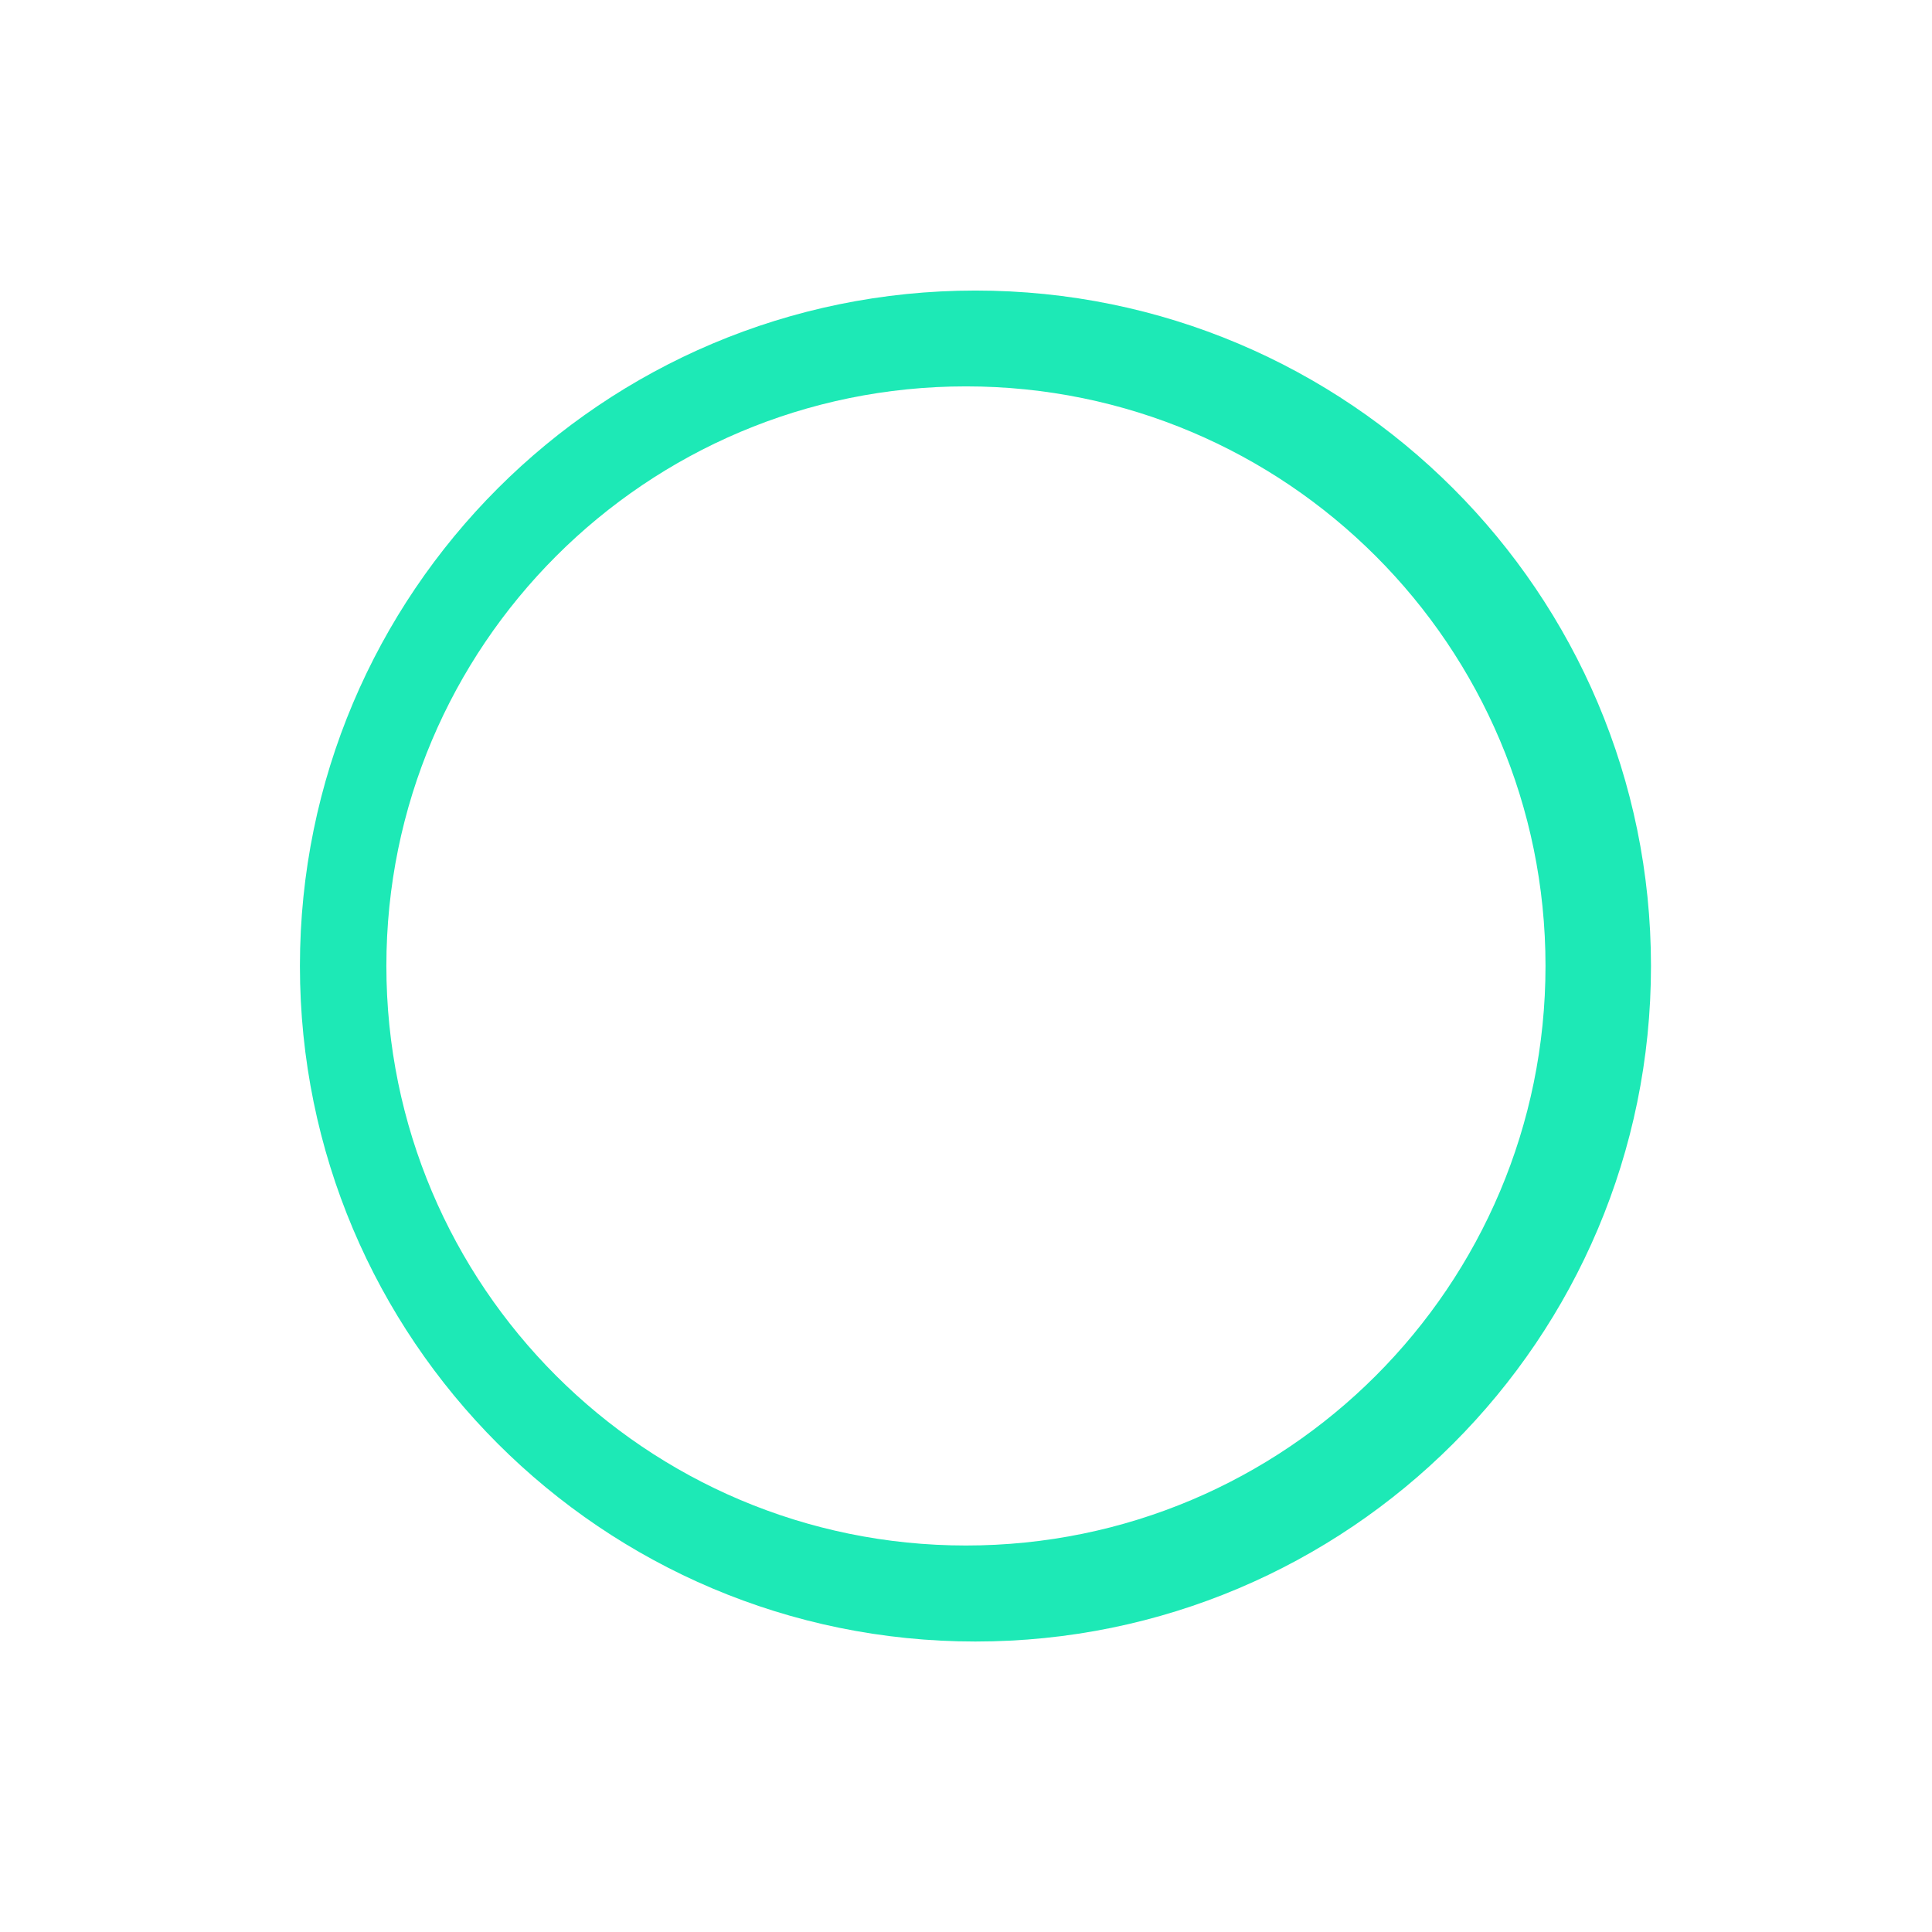
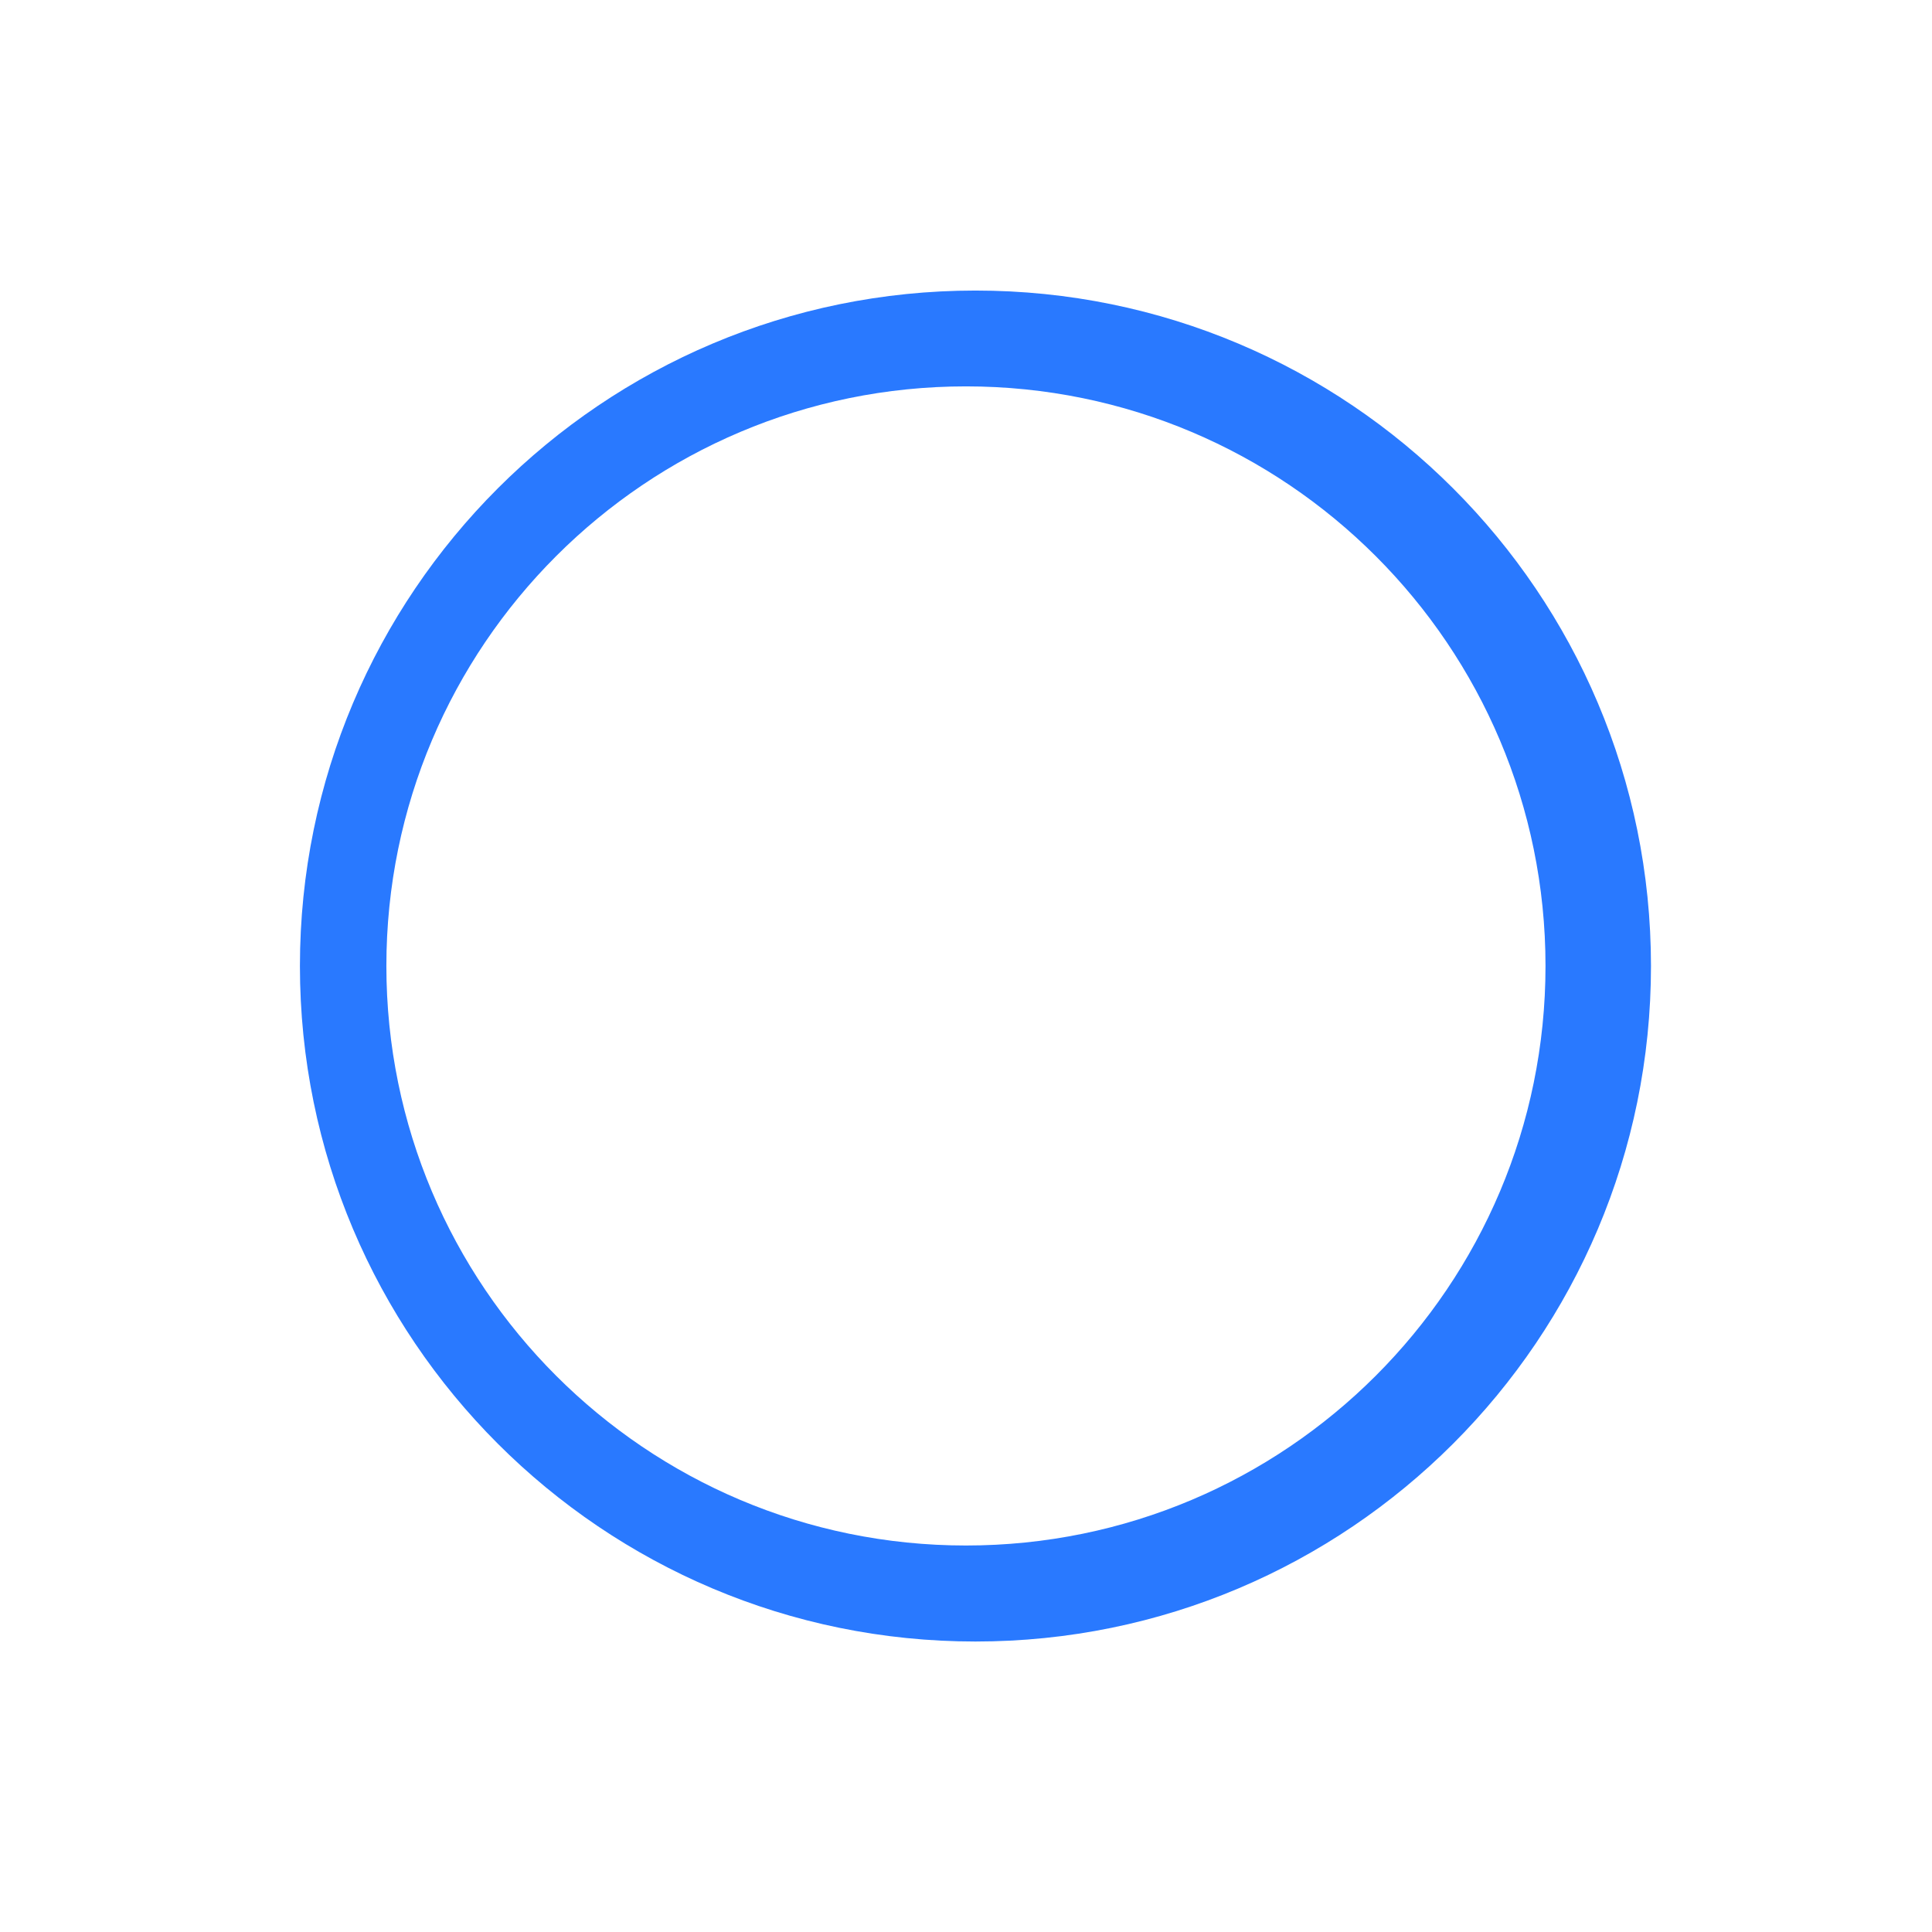
<svg xmlns="http://www.w3.org/2000/svg" width="20" height="20" viewBox="0 0 5.292 5.292" version="1.1" id="svg8">
  <defs id="defs2" />
  <g id="layer1" transform="translate(0,-291.7083)">
    <g id="g847" transform="matrix(0.05207439,0,0,0.05207453,-0.9012516,282.412)">
      <g id="g851">
        <g id="g1059" transform="matrix(1.998622,0,0,1.998619,17.32448,-313.5231)">
          <path style="opacity:1;fill:none;fill-opacity:0.494;stroke:#ffffff00;stroke-width:0.07;stroke-linecap:round;stroke-linejoin:round;stroke-miterlimit:4;stroke-dasharray:none;stroke-dashoffset:0;stroke-opacity:1;paint-order:stroke fill markers" d="M 25.4,271.6 -8.0000008e-7,246.2 H 50.8 Z" id="path883" />
          <path id="path880" d="m 25.4,271.6 25.4,25.4 H 0 Z" style="opacity:1;fill:none;fill-opacity:0.494;stroke:#ffffff00;stroke-width:0.07;stroke-linecap:round;stroke-linejoin:round;stroke-miterlimit:4;stroke-dasharray:none;stroke-dashoffset:0;stroke-opacity:1;paint-order:stroke fill markers" />
          <rect ry="5.053" y="253.849" x="7.649" height="35.529" width="35.529" id="rect870" style="opacity:1;fill:none;fill-opacity:0.494;stroke:#ffffff00;stroke-width:0.062;stroke-linecap:round;stroke-linejoin:round;stroke-miterlimit:4;stroke-dasharray:none;stroke-dashoffset:0;stroke-opacity:1;paint-order:stroke fill markers" />
          <circle r="25.397" cy="271.6" cx="25.4" id="path872" style="opacity:1;fill:none;fill-opacity:0.494;stroke:#ffffff00;stroke-width:0.076;stroke-linecap:round;stroke-linejoin:round;stroke-miterlimit:4;stroke-dasharray:none;stroke-dashoffset:0;stroke-opacity:1;paint-order:stroke fill markers" />
          <circle transform="rotate(-45)" cx="-174.09" cy="210.011" r="12.656" id="path876" style="opacity:1;fill:none;fill-opacity:0.494;stroke:#ffffff00;stroke-width:0.074;stroke-linecap:round;stroke-linejoin:round;stroke-miterlimit:4;stroke-dasharray:none;stroke-dashoffset:0;stroke-opacity:1;paint-order:stroke fill markers" />
          <path id="path904" d="m 25.4,271.6 -25.4,25.4 v -50.8 z" style="opacity:1;fill:none;fill-opacity:0.494;stroke:#ffffff00;stroke-width:0.07;stroke-linecap:round;stroke-linejoin:round;stroke-miterlimit:4;stroke-dasharray:none;stroke-dashoffset:0;stroke-opacity:1;paint-order:stroke fill markers" />
          <path style="opacity:1;fill:none;fill-opacity:0.494;stroke:#ffffff00;stroke-width:0.07;stroke-linecap:round;stroke-linejoin:round;stroke-miterlimit:4;stroke-dasharray:none;stroke-dashoffset:0;stroke-opacity:1;paint-order:stroke fill markers" d="m 25.4,271.6 25.4,-25.4 v 50.8 z" id="path906" />
          <rect ry="5.051" y="256.393" x="2.566" height="30.44" width="45.694" id="rect837" style="opacity:1;fill:none;fill-opacity:0.494;stroke:#ffffff00;stroke-width:0.066;stroke-linecap:round;stroke-linejoin:round;stroke-miterlimit:4;stroke-dasharray:none;stroke-dashoffset:0;stroke-opacity:1;paint-order:stroke fill markers" />
          <rect style="opacity:1;fill:none;fill-opacity:0.494;stroke:#ffffff00;stroke-width:0.066;stroke-linecap:round;stroke-linejoin:round;stroke-miterlimit:4;stroke-dasharray:none;stroke-dashoffset:0;stroke-opacity:1;paint-order:stroke fill markers" id="rect831" width="45.694" height="30.441" x="248.766" y="-40.633" ry="5.051" transform="rotate(90)" />
        </g>
      </g>
    </g>
    <path style="opacity:1;fill:#ffc107;fill-opacity:1;stroke:none;stroke-width:0.386;stroke-miterlimit:4;stroke-dasharray:none;stroke-opacity:1" d="m 50.206,401.677 c 110.217,0.713 55.109,0.356 0,0 z" id="rect997" />
-     <path style="opacity:1;fill:#1de9b6;fill-opacity:1;stroke:none;stroke-width:2.101;stroke-linecap:round;stroke-linejoin:round;stroke-miterlimit:4;stroke-dasharray:none;stroke-dashoffset:0;stroke-opacity:1;paint-order:stroke fill markers" d="M 10.098,3.008 A 6.993,6.993 0 0 0 3.105,10 6.993,6.993 0 0 0 10.098,16.994 6.993,6.993 0 0 0 17.092,10 6.993,6.993 0 0 0 10.098,3.008 Z M 10,4 a 6,6 0 0 1 6,6 6,6 0 0 1 -6,6 6,6 0 0 1 -6,-6 6,6 0 0 1 6,-6 z" transform="matrix(0.2645833,0,0,0.2645833,0,291.7083)" id="path826" />
+     <path style="opacity:1;fill:#2979ff;fill-opacity:1;stroke:none;stroke-width:2.101;stroke-linecap:round;stroke-linejoin:round;stroke-miterlimit:4;stroke-dasharray:none;stroke-dashoffset:0;stroke-opacity:1;paint-order:stroke fill markers" d="M 10.098,3.008 A 6.993,6.993 0 0 0 3.105,10 6.993,6.993 0 0 0 10.098,16.994 6.993,6.993 0 0 0 17.092,10 6.993,6.993 0 0 0 10.098,3.008 Z M 10,4 a 6,6 0 0 1 6,6 6,6 0 0 1 -6,6 6,6 0 0 1 -6,-6 6,6 0 0 1 6,-6 z" transform="matrix(0.2645833,0,0,0.2645833,0,291.7083)" id="path826" />
  </g>
</svg>
